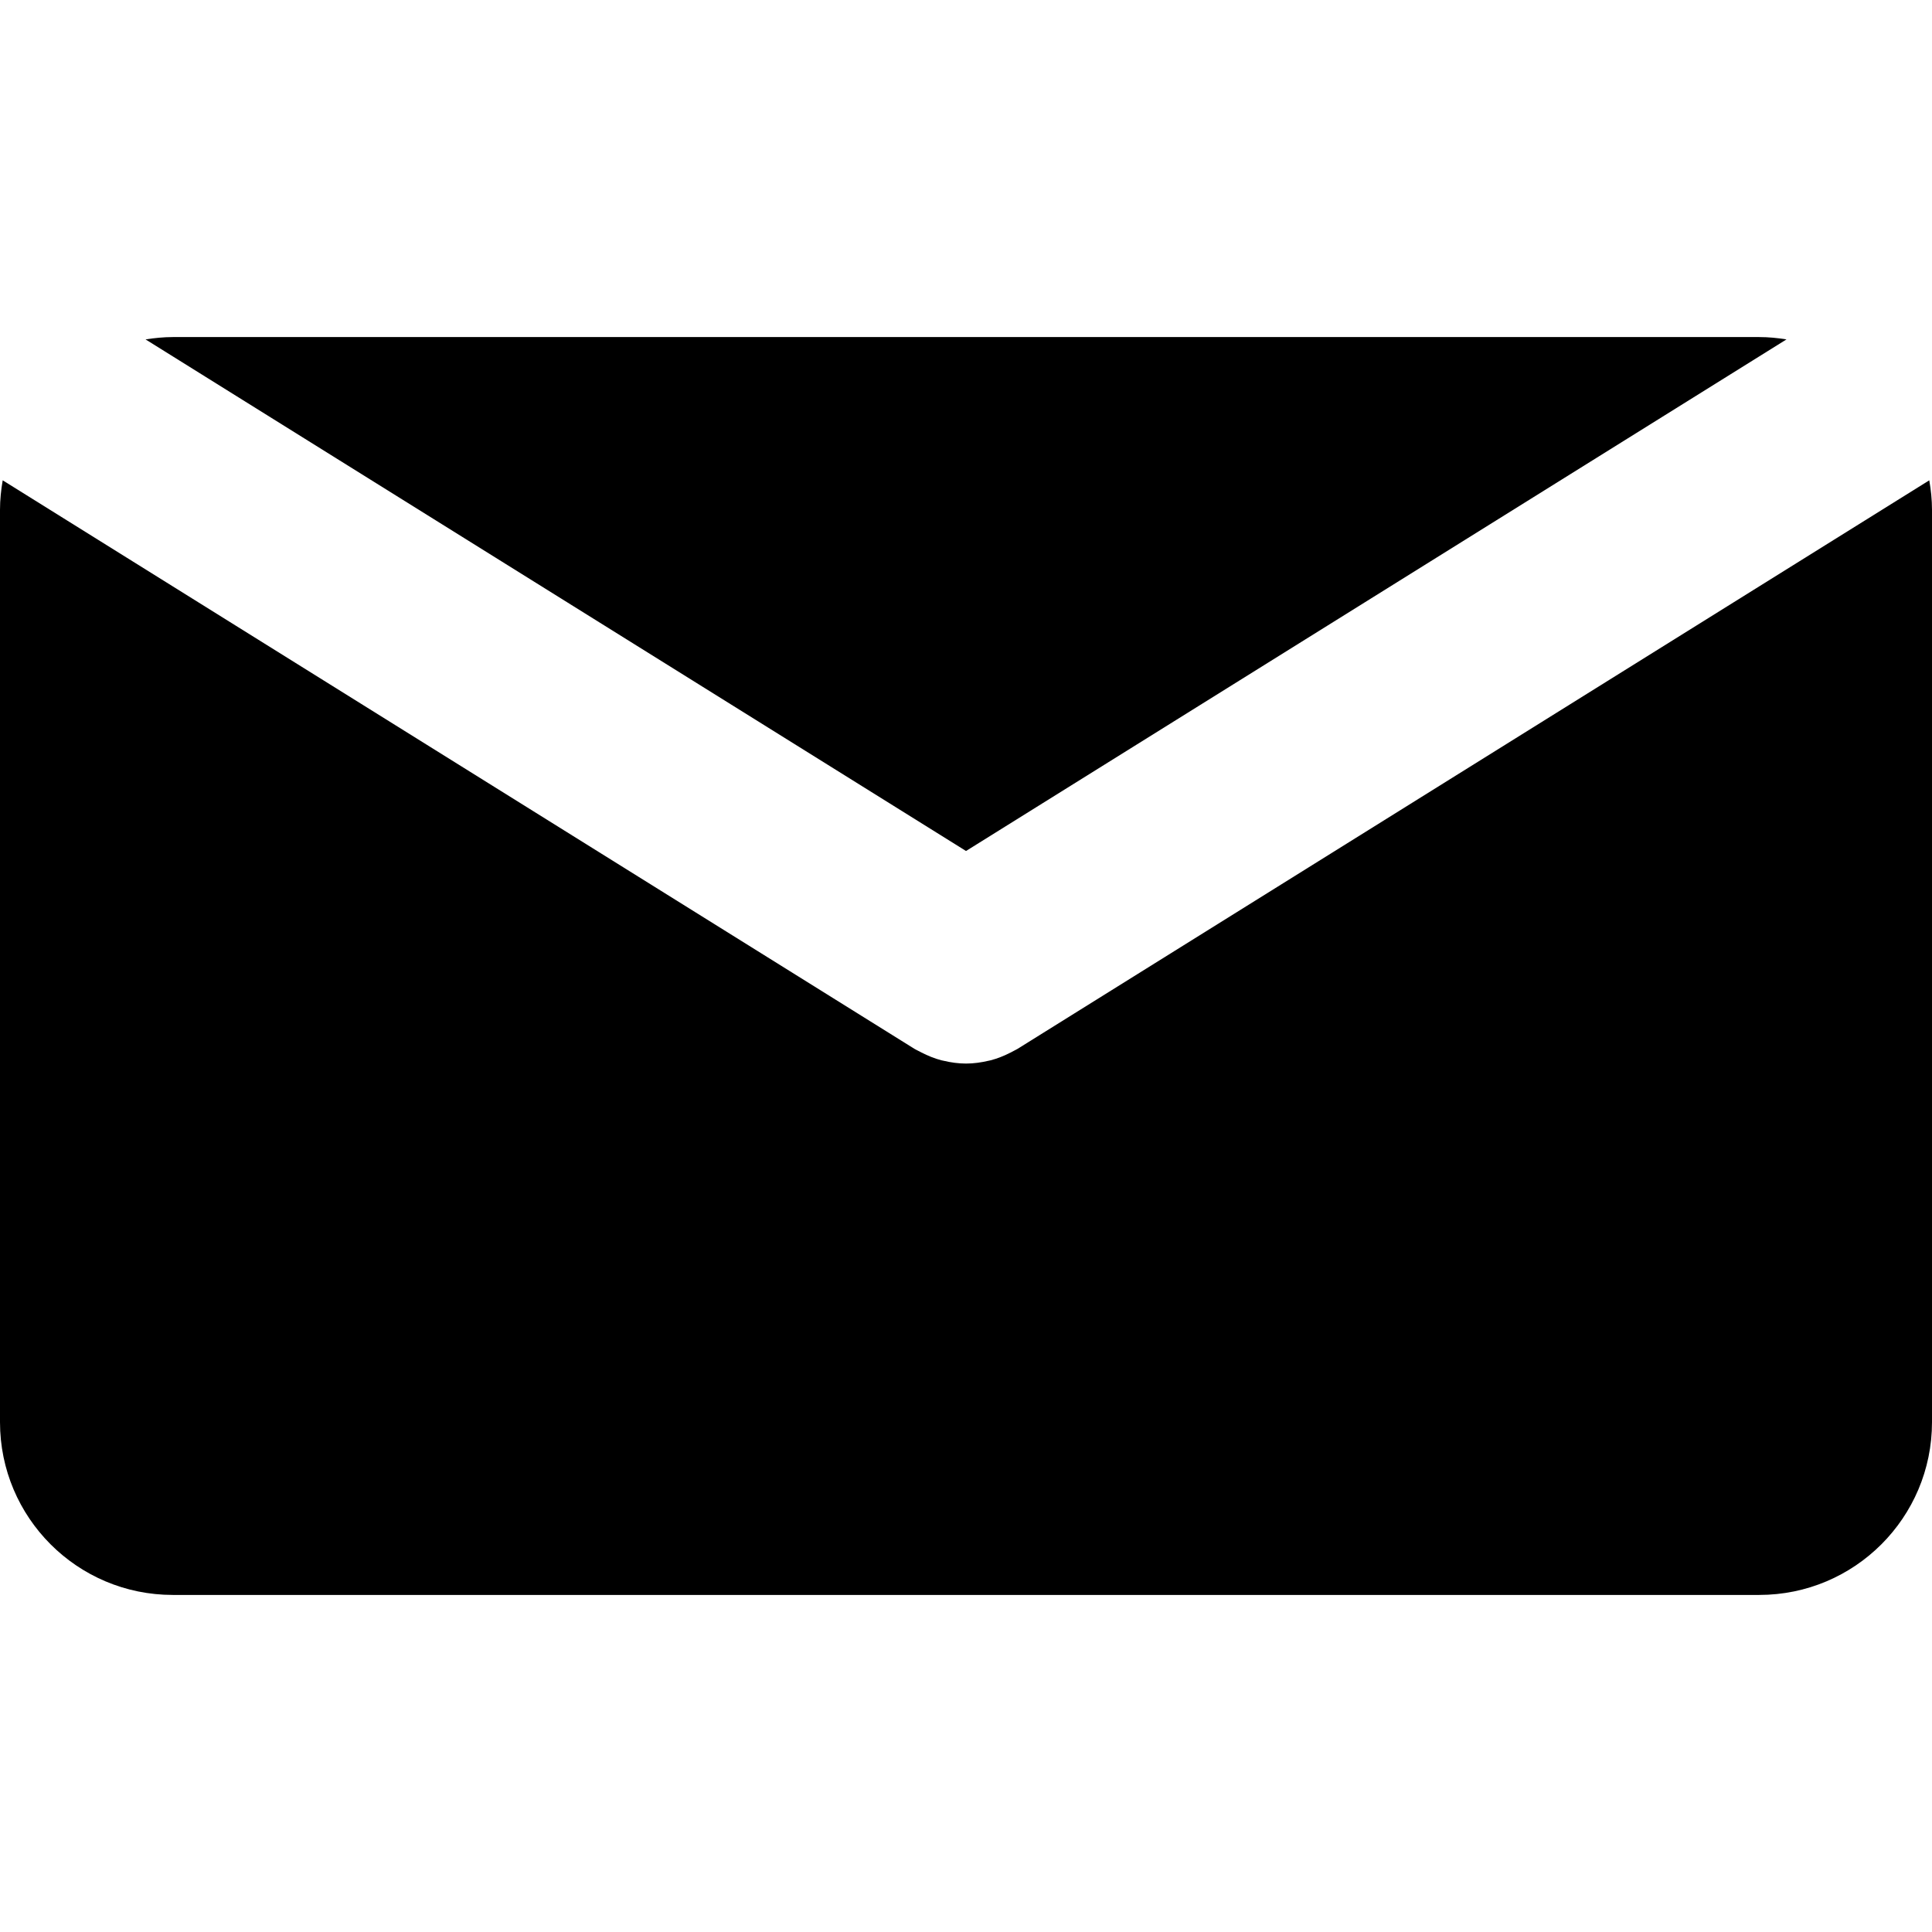
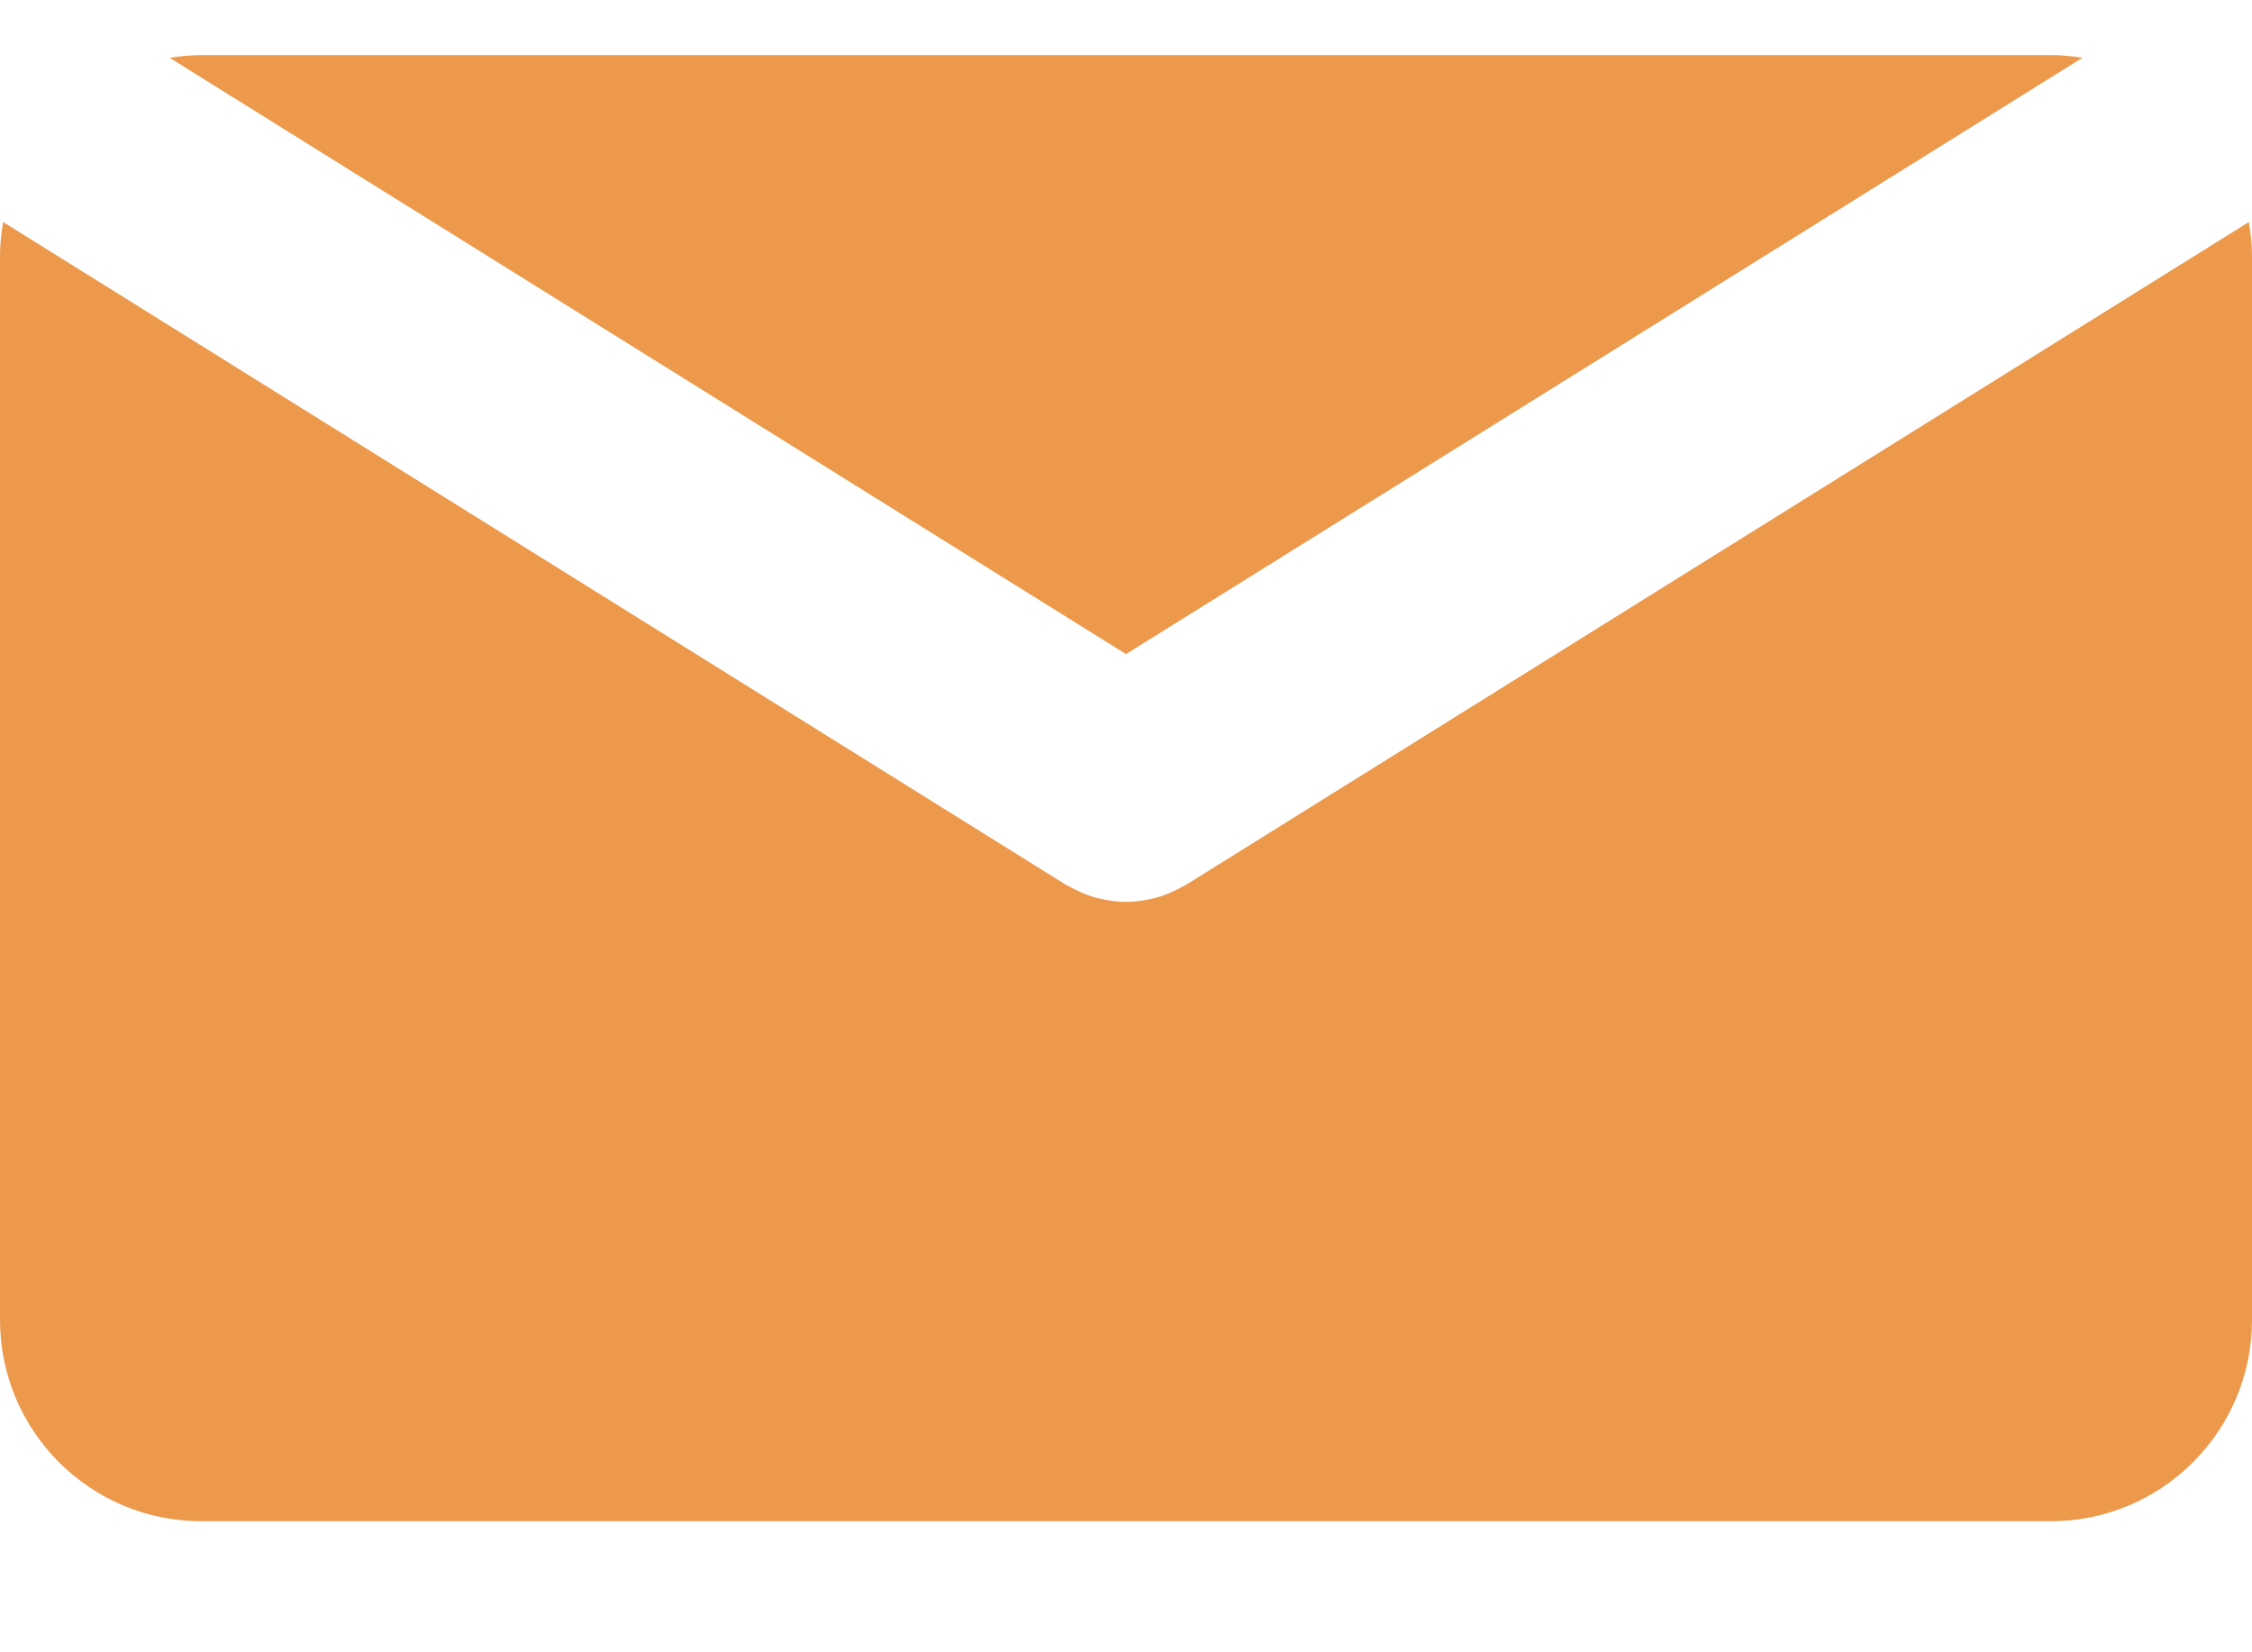
- <svg xmlns="http://www.w3.org/2000/svg" version="1.1" id="Capa_1" x="0px" y="0px" viewBox="0 0 109.294 109.294" style="enable-background:new 0 0 109.294 109.294;" xml:space="preserve">
-   <g>
-     <path d="M54.648,48.141L101.063,19.2c-0.505-0.08-1.017-0.132-1.542-0.132H9.775c-0.525,0-1.038,0.054-1.541,0.132L54.648,48.141z" />
-     <path d="M57.569,59.331c-0.062,0.04-0.13,0.066-0.194,0.104c-0.067,0.037-0.139,0.073-0.206,0.107   c-0.365,0.188-0.741,0.339-1.125,0.439c-0.04,0.011-0.078,0.017-0.116,0.025c-0.423,0.099-0.848,0.16-1.274,0.16   c-0.001,0-0.003,0-0.004,0s-0.003,0-0.005,0c-0.426,0-0.852-0.06-1.273-0.16c-0.039-0.009-0.079-0.015-0.118-0.025   c-0.384-0.101-0.757-0.252-1.124-0.439c-0.069-0.034-0.139-0.07-0.207-0.107c-0.065-0.037-0.132-0.063-0.196-0.104L0.153,27.172   C0.06,27.715,0,28.271,0,28.843v51.609c0,5.398,4.375,9.774,9.774,9.774H99.52c5.398,0,9.774-4.376,9.774-9.774V28.843   c0-0.572-0.059-1.127-0.154-1.671L57.569,59.331z" />
-   </g>
-   <g>
- </g>
-   <g>
- </g>
-   <g>
- </g>
-   <g>
- </g>
-   <g>
- </g>
-   <g>
- </g>
-   <g>
- </g>
-   <g>
- </g>
-   <g>
- </g>
-   <g>
- </g>
-   <g>
- </g>
-   <g>
- </g>
-   <g>
- </g>
-   <g>
- </g>
-   <g>
- </g>
+ <svg xmlns="http://www.w3.org/2000/svg" width="30" height="22" viewBox="0 0 30 22" fill="none">
+   <path d="M15 8.714L27.741 0.77C27.602 0.748 27.462 0.734 27.317 0.734H2.683C2.539 0.734 2.398 0.749 2.26 0.77L15 8.714Z" fill="#EC994B" />
+   <path d="M15.802 11.786C15.785 11.797 15.766 11.804 15.749 11.814C15.73 11.825 15.711 11.834 15.692 11.844C15.592 11.895 15.489 11.937 15.383 11.964C15.373 11.967 15.362 11.969 15.352 11.971C15.236 11.998 15.119 12.015 15.002 12.015H15.001H14.999C14.883 12.015 14.766 11.998 14.65 11.971C14.639 11.969 14.628 11.967 14.618 11.964C14.512 11.937 14.41 11.895 14.309 11.844C14.29 11.834 14.271 11.825 14.252 11.814C14.234 11.804 14.216 11.797 14.198 11.786L0.042 2.958C0.016 3.108 0 3.26 0 3.417V17.583C0 19.065 1.201 20.266 2.683 20.266H27.317C28.799 20.266 30 19.065 30 17.583V3.417C30 3.26 29.984 3.108 29.958 2.958L15.802 11.786Z" fill="#EC994B" />
</svg>
